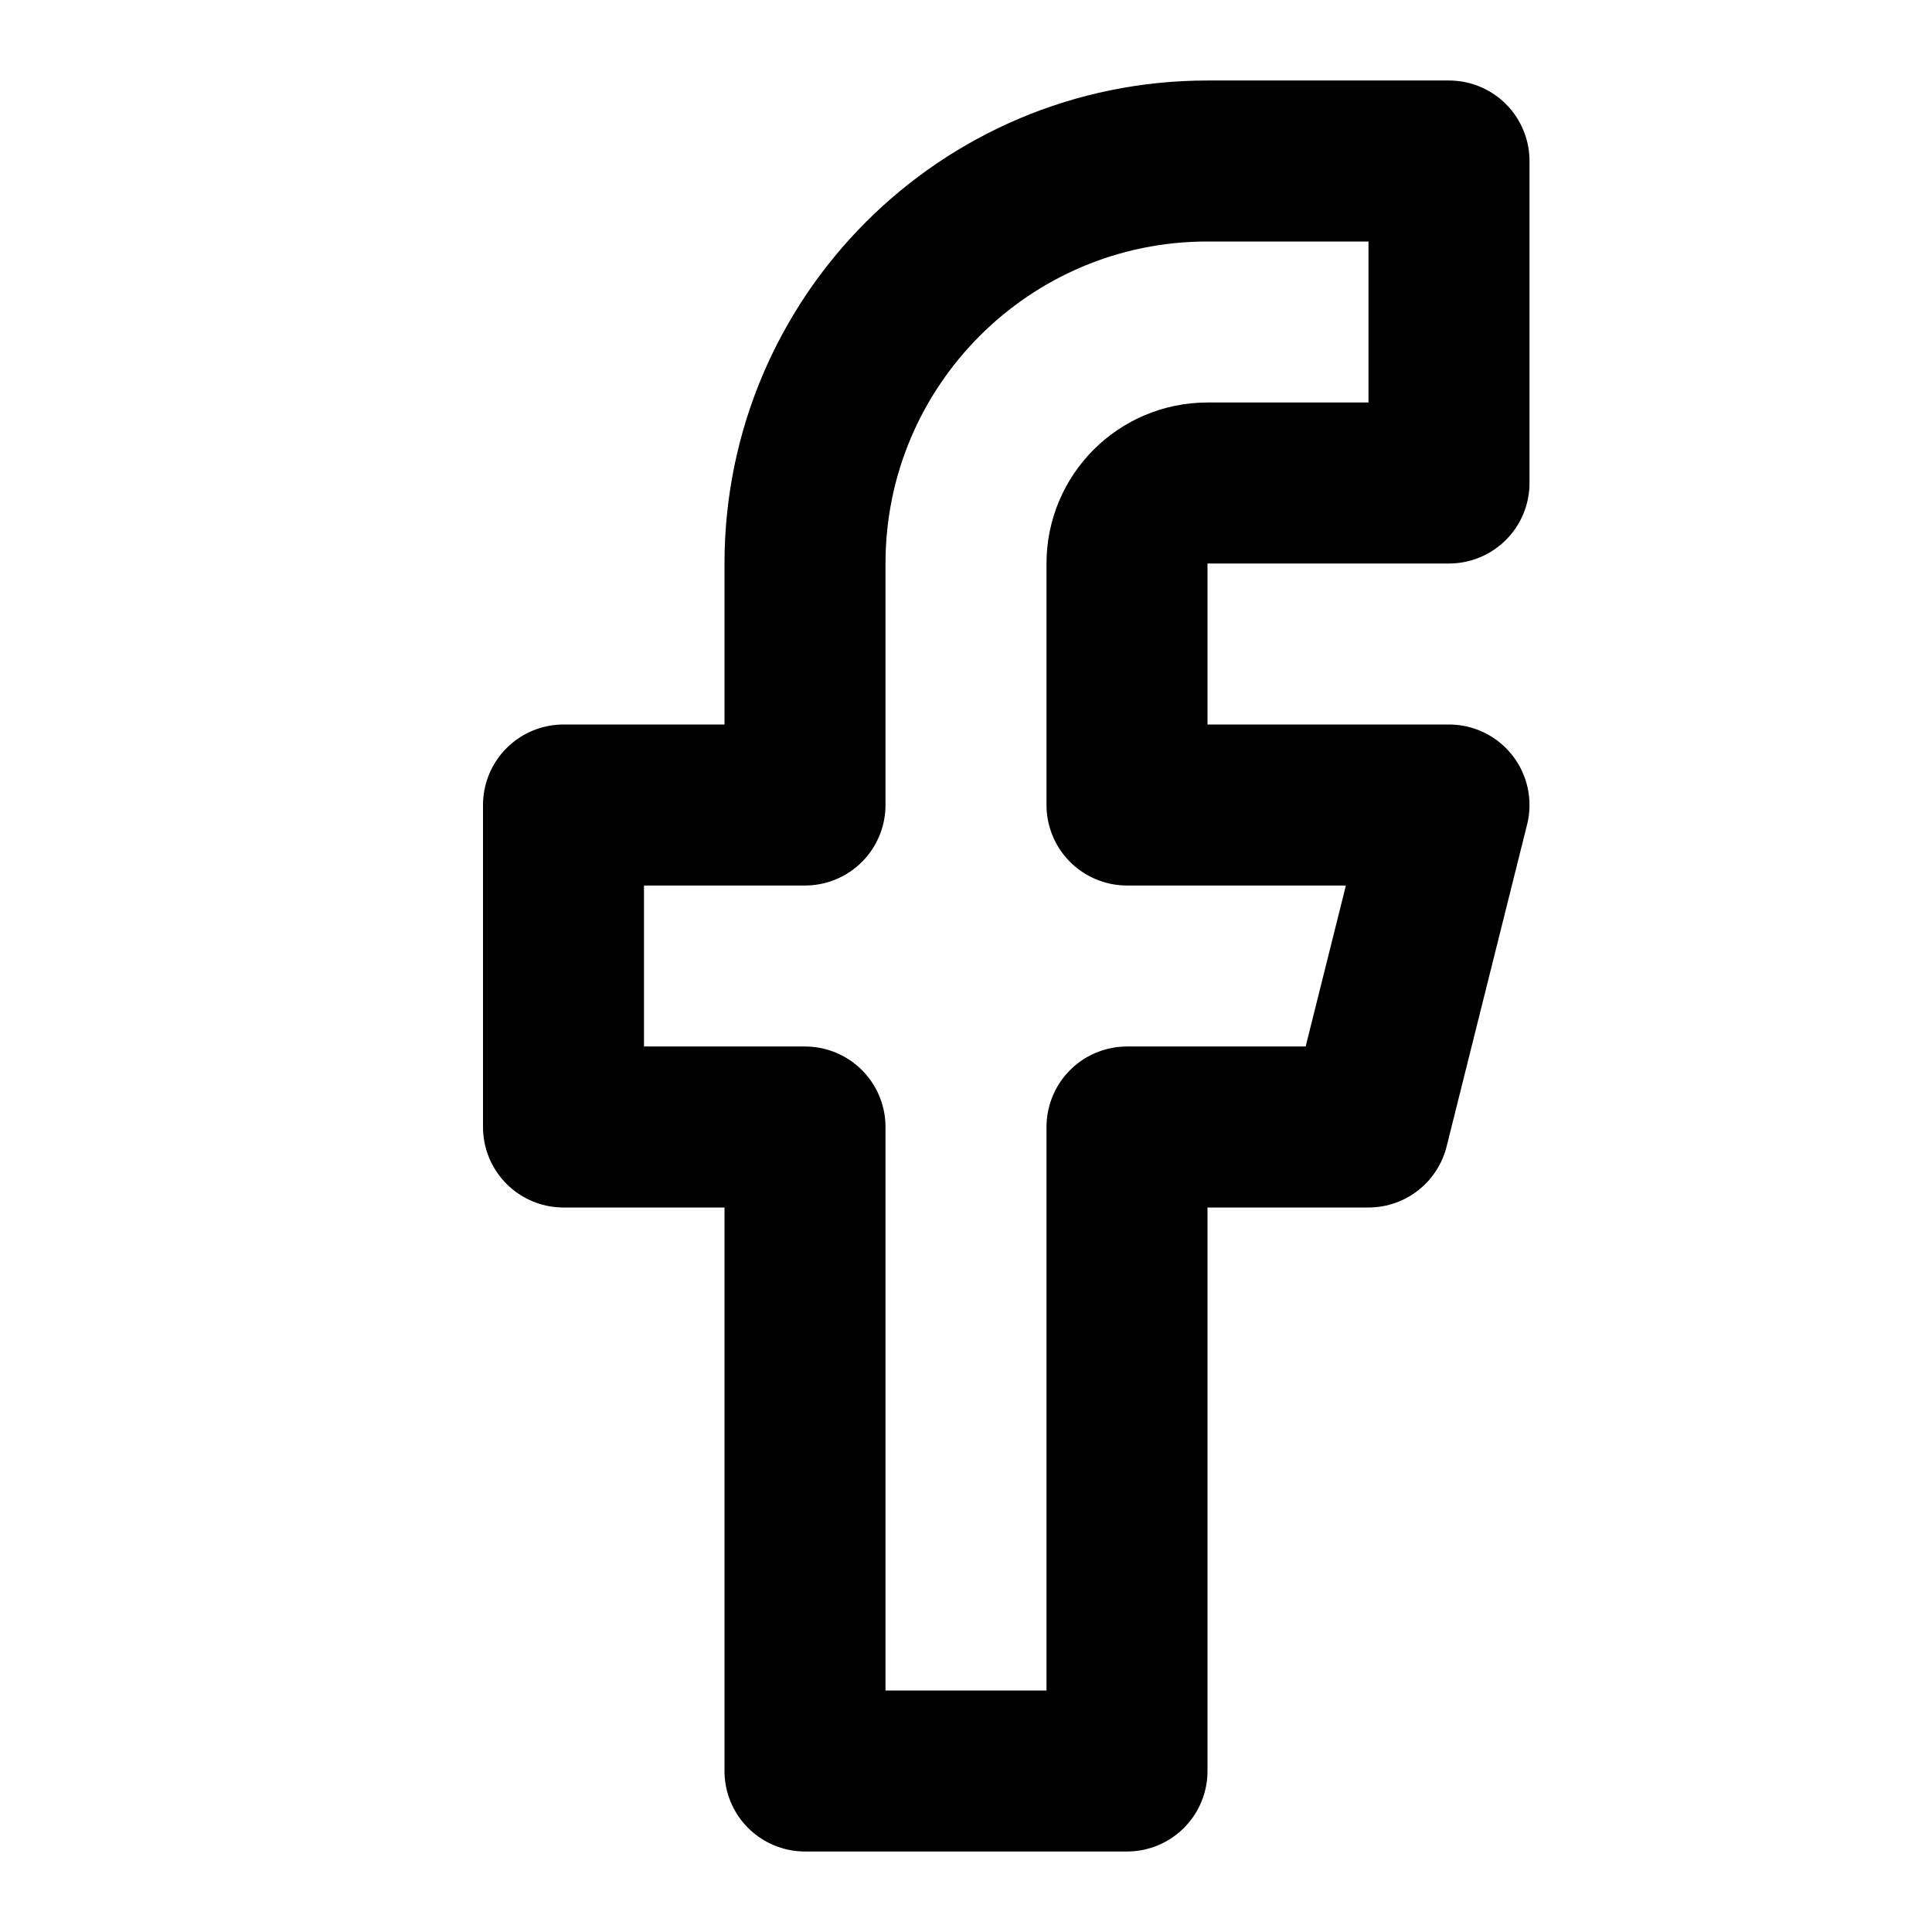
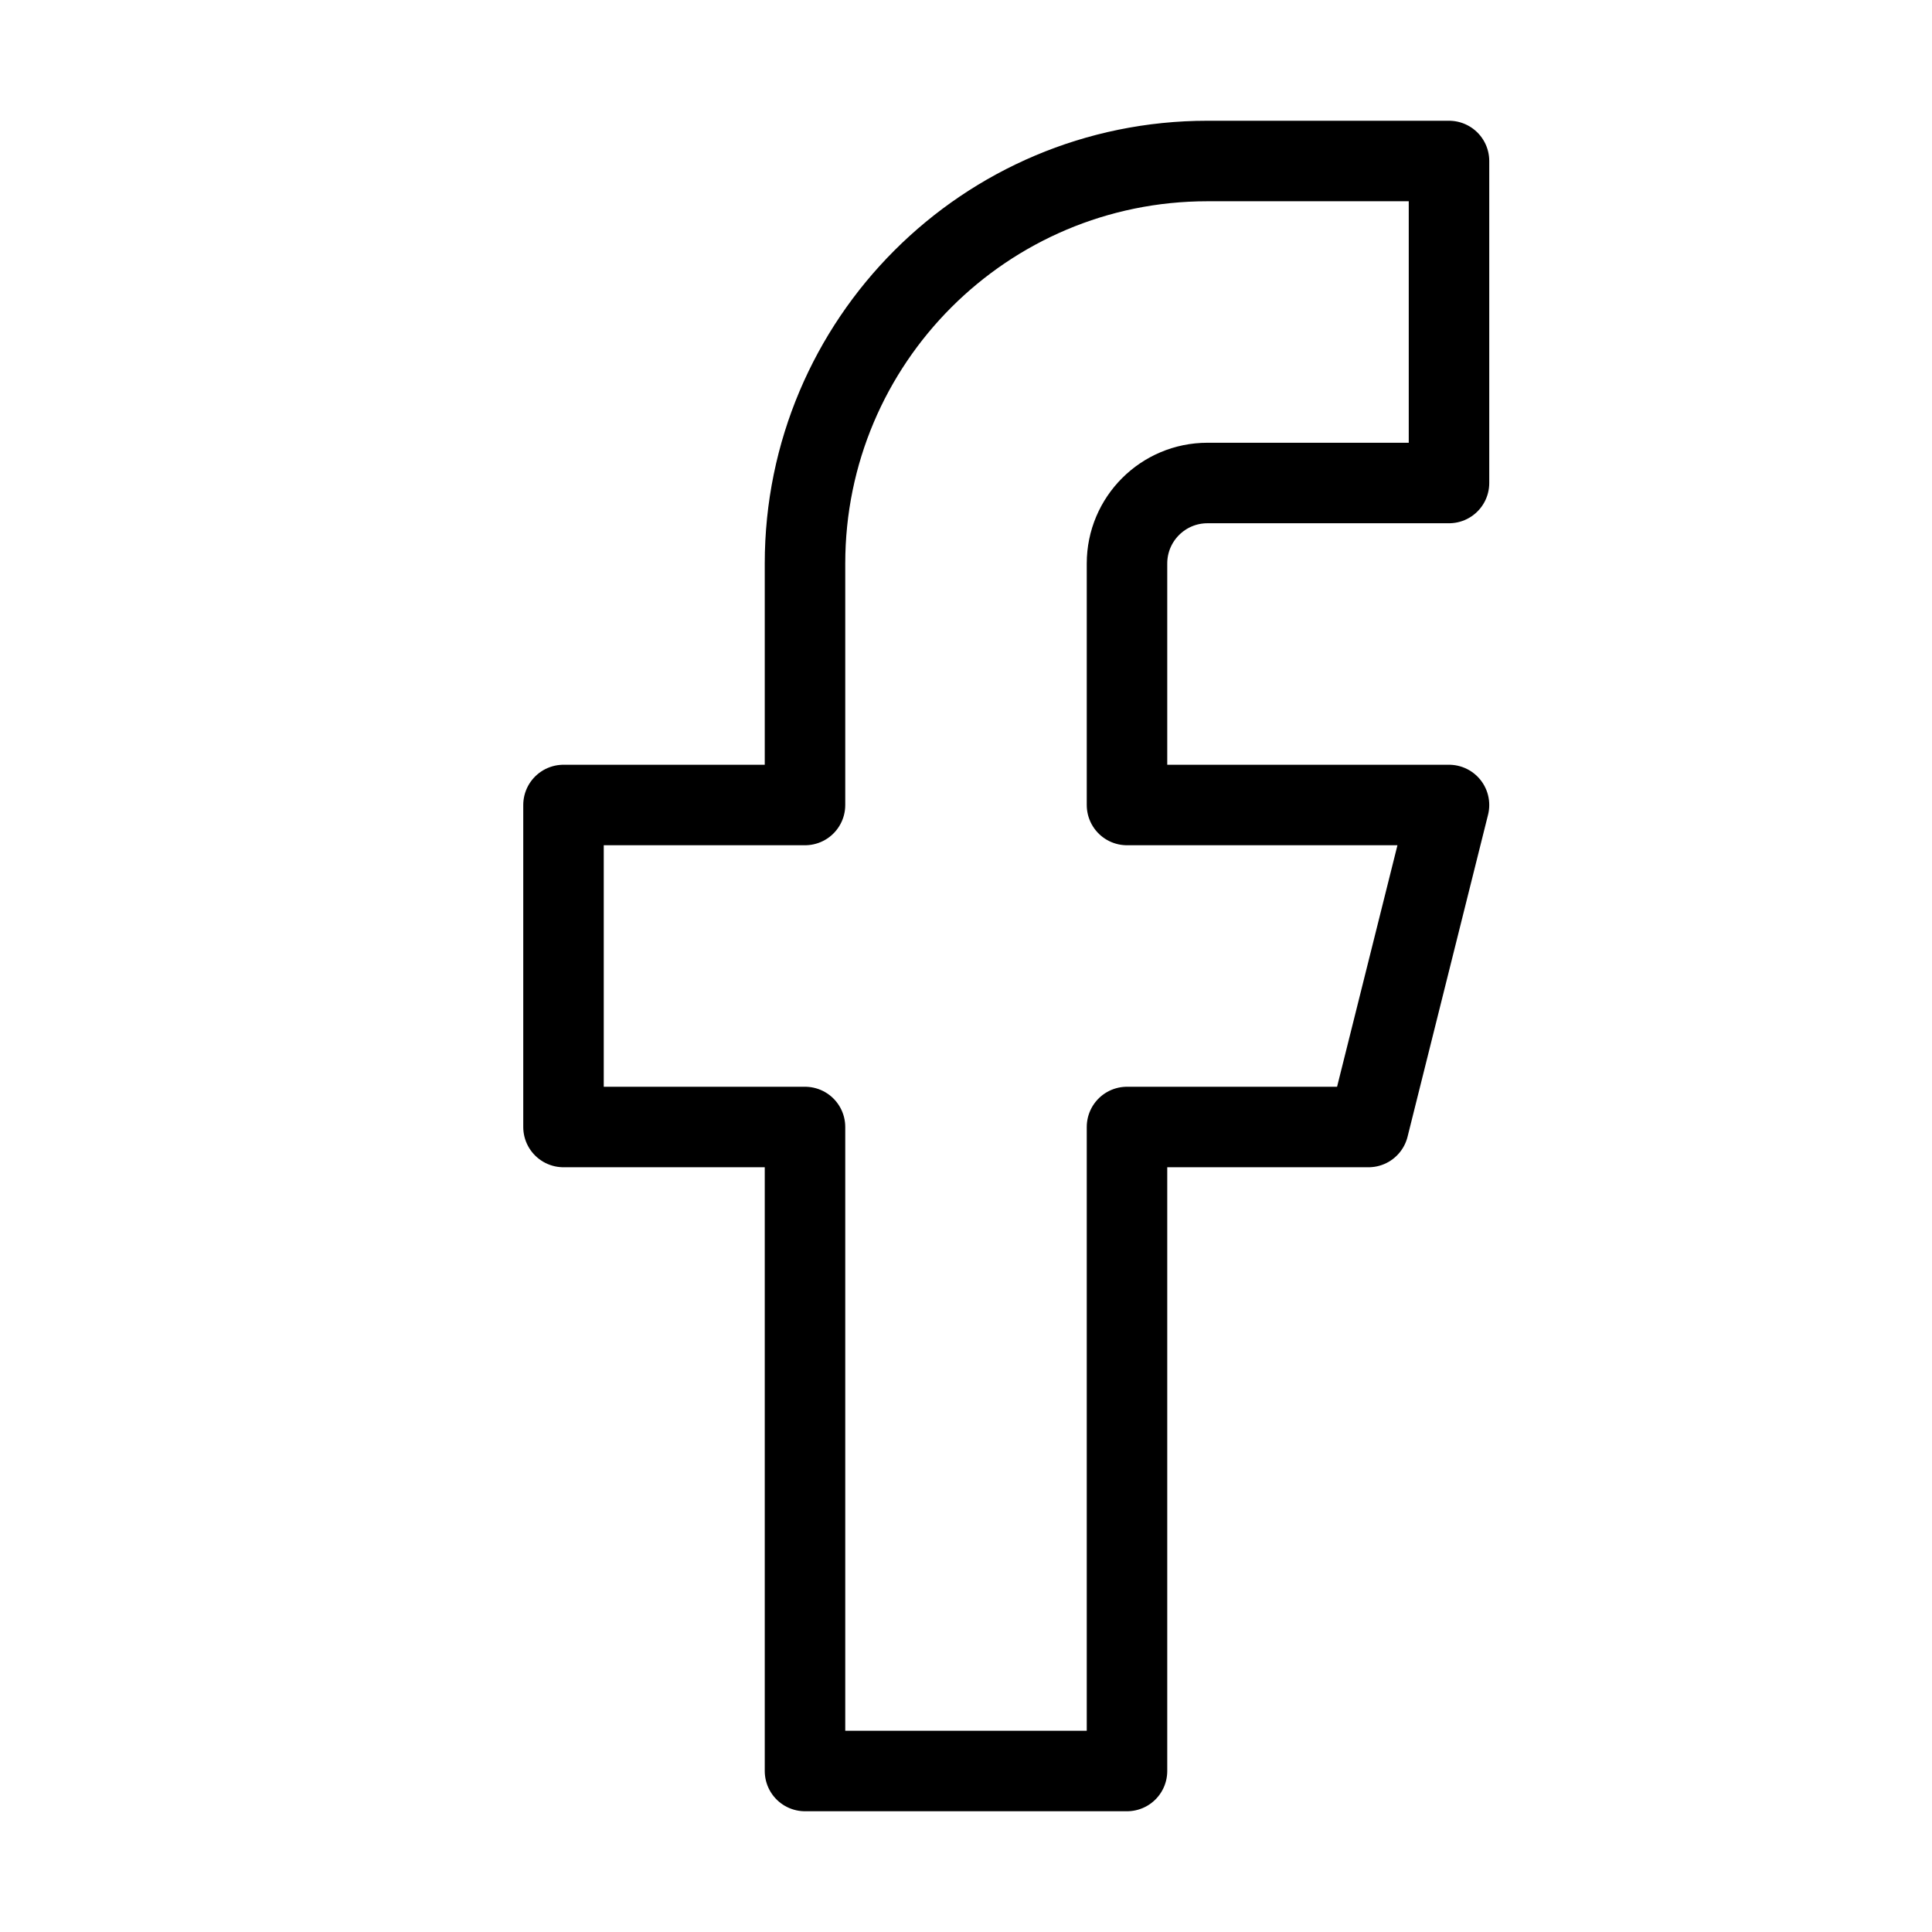
- <svg xmlns="http://www.w3.org/2000/svg" width="24" height="24" viewBox="0 0 24 24" fill="none" stroke="currentColor" stroke-width="2" stroke-linecap="round" stroke-linejoin="round" class="feather feather-facebook">
+ <svg xmlns="http://www.w3.org/2000/svg" width="24" height="24" viewBox="0 0 24 24" fill="none" stroke="currentColor" stroke-width="1" stroke-linecap="round" stroke-linejoin="round" class="feather feather-facebook">
  <path d="M18 2h-3a5 5 0 0 0-5 5v3H7v4h3v8h4v-8h3l1-4h-4V7a1 1 0 0 1 1-1h3z" />
</svg>
